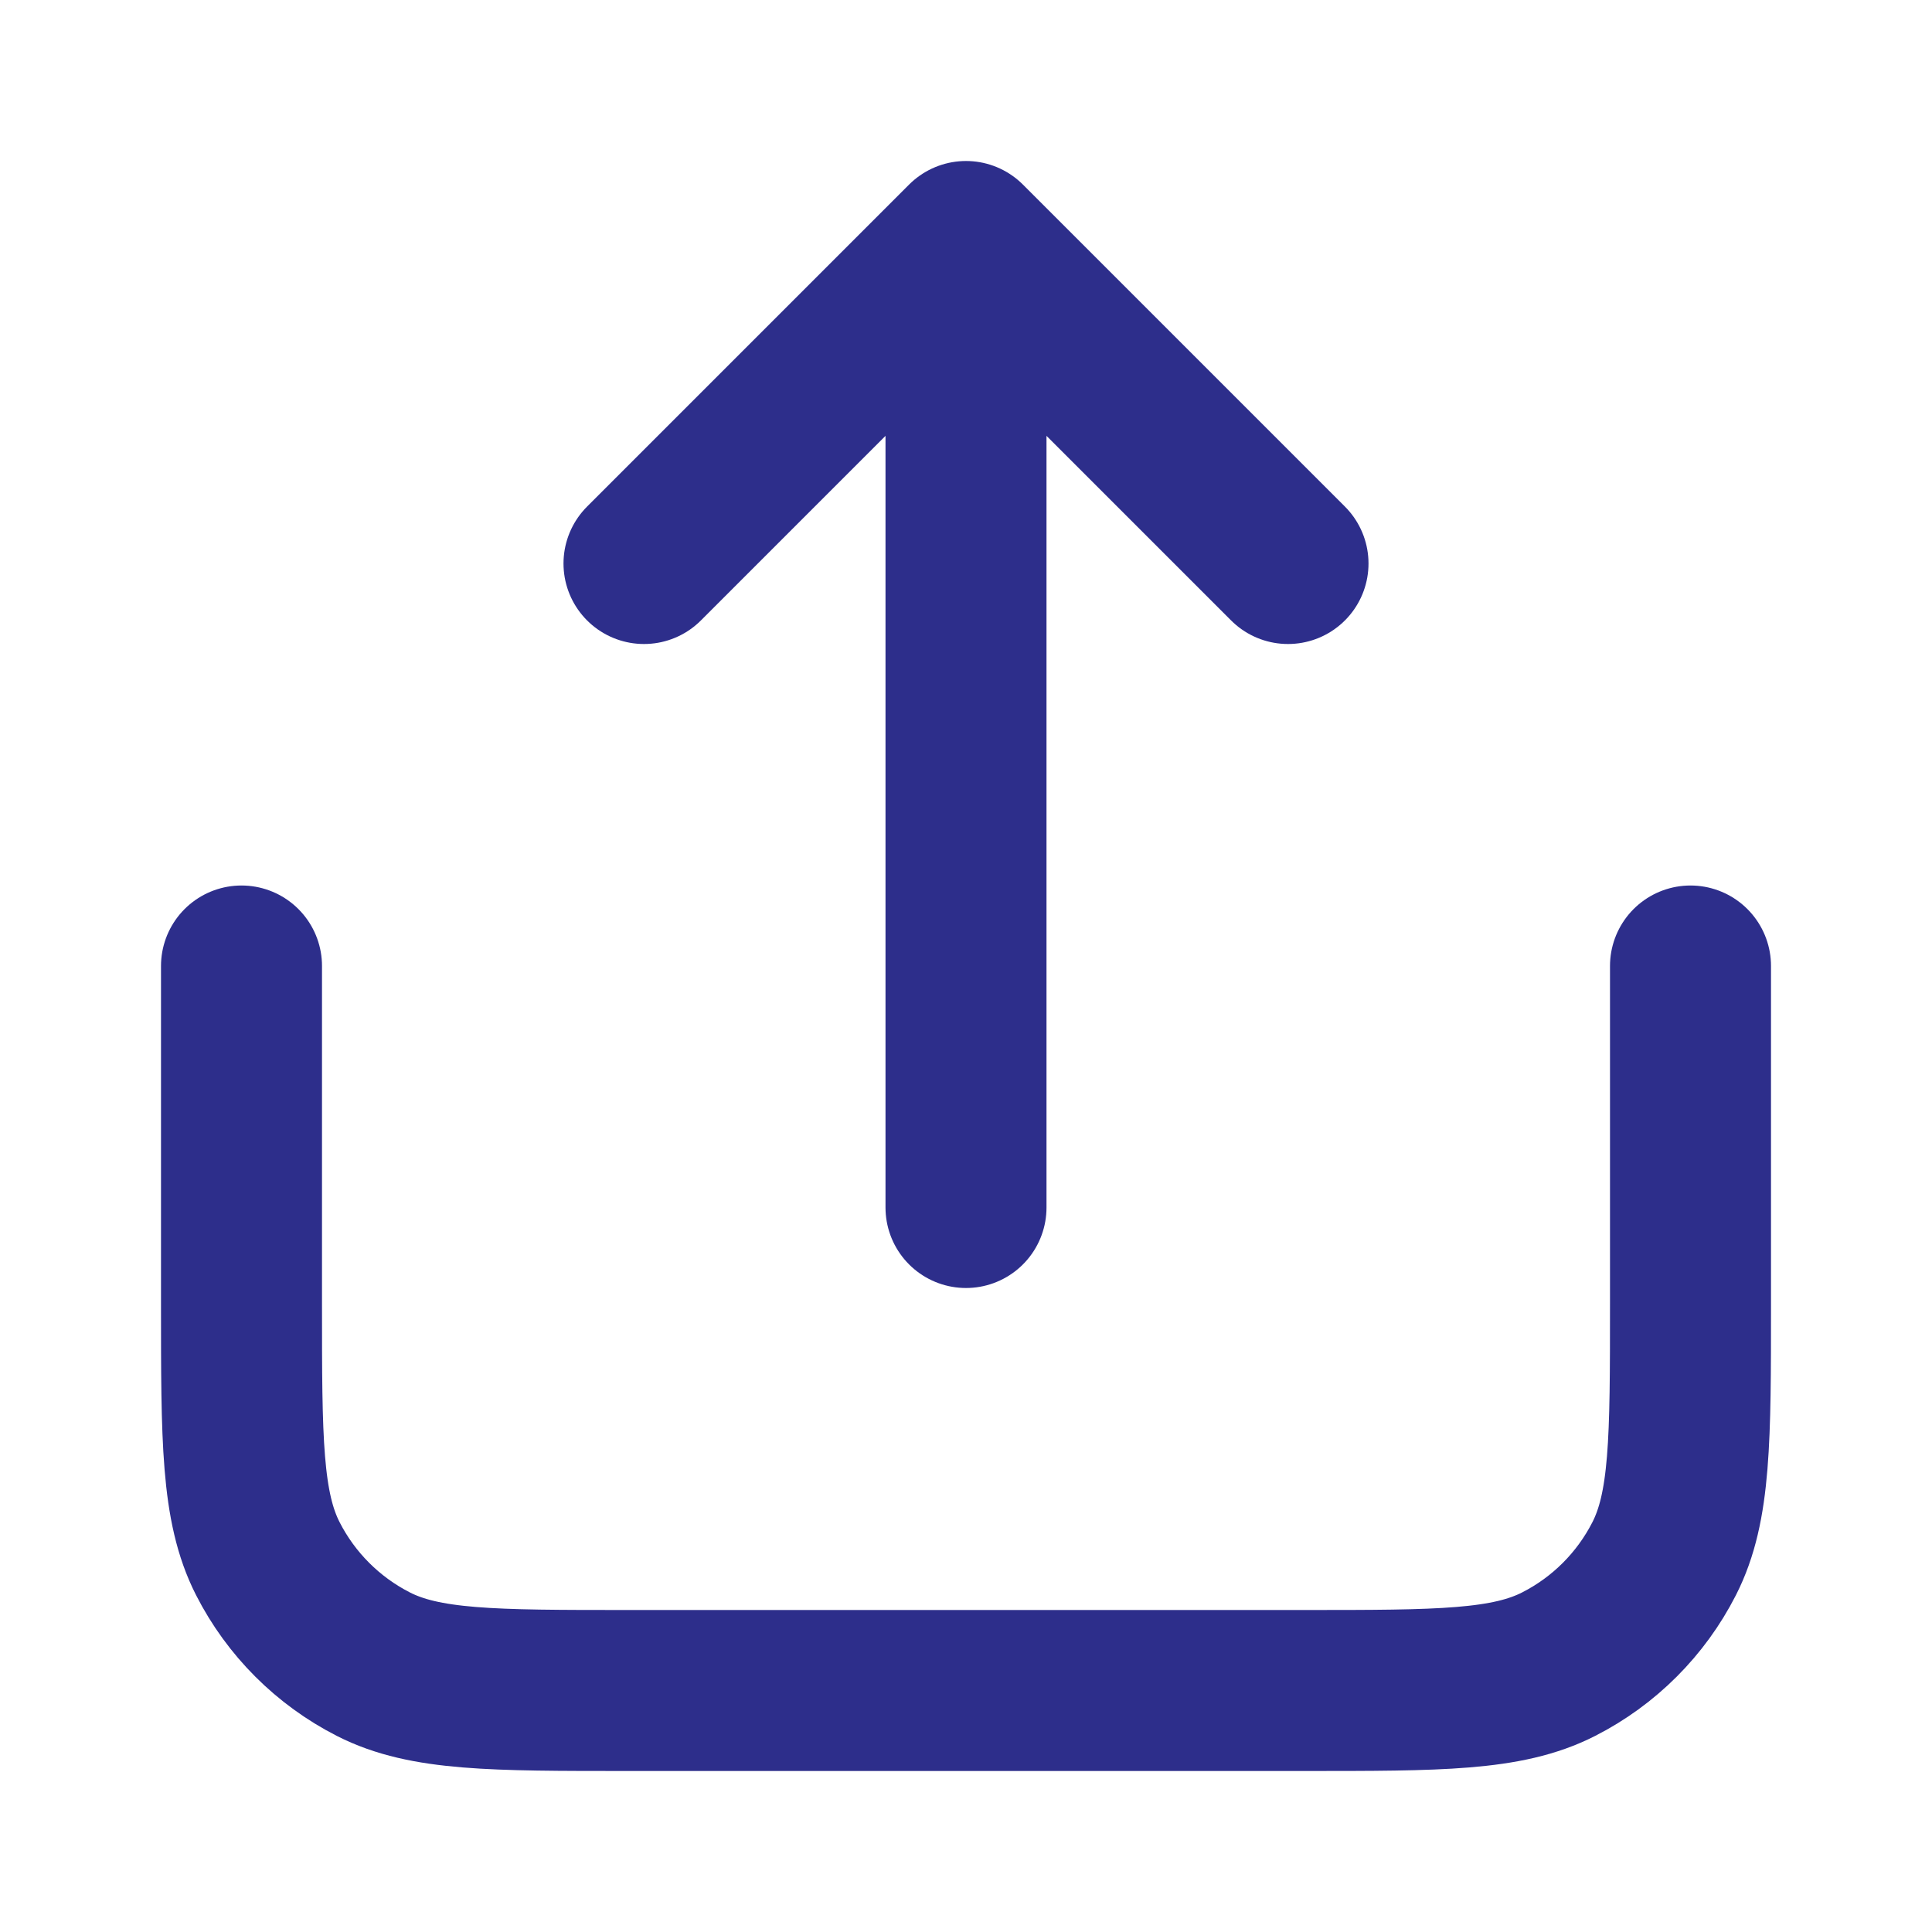
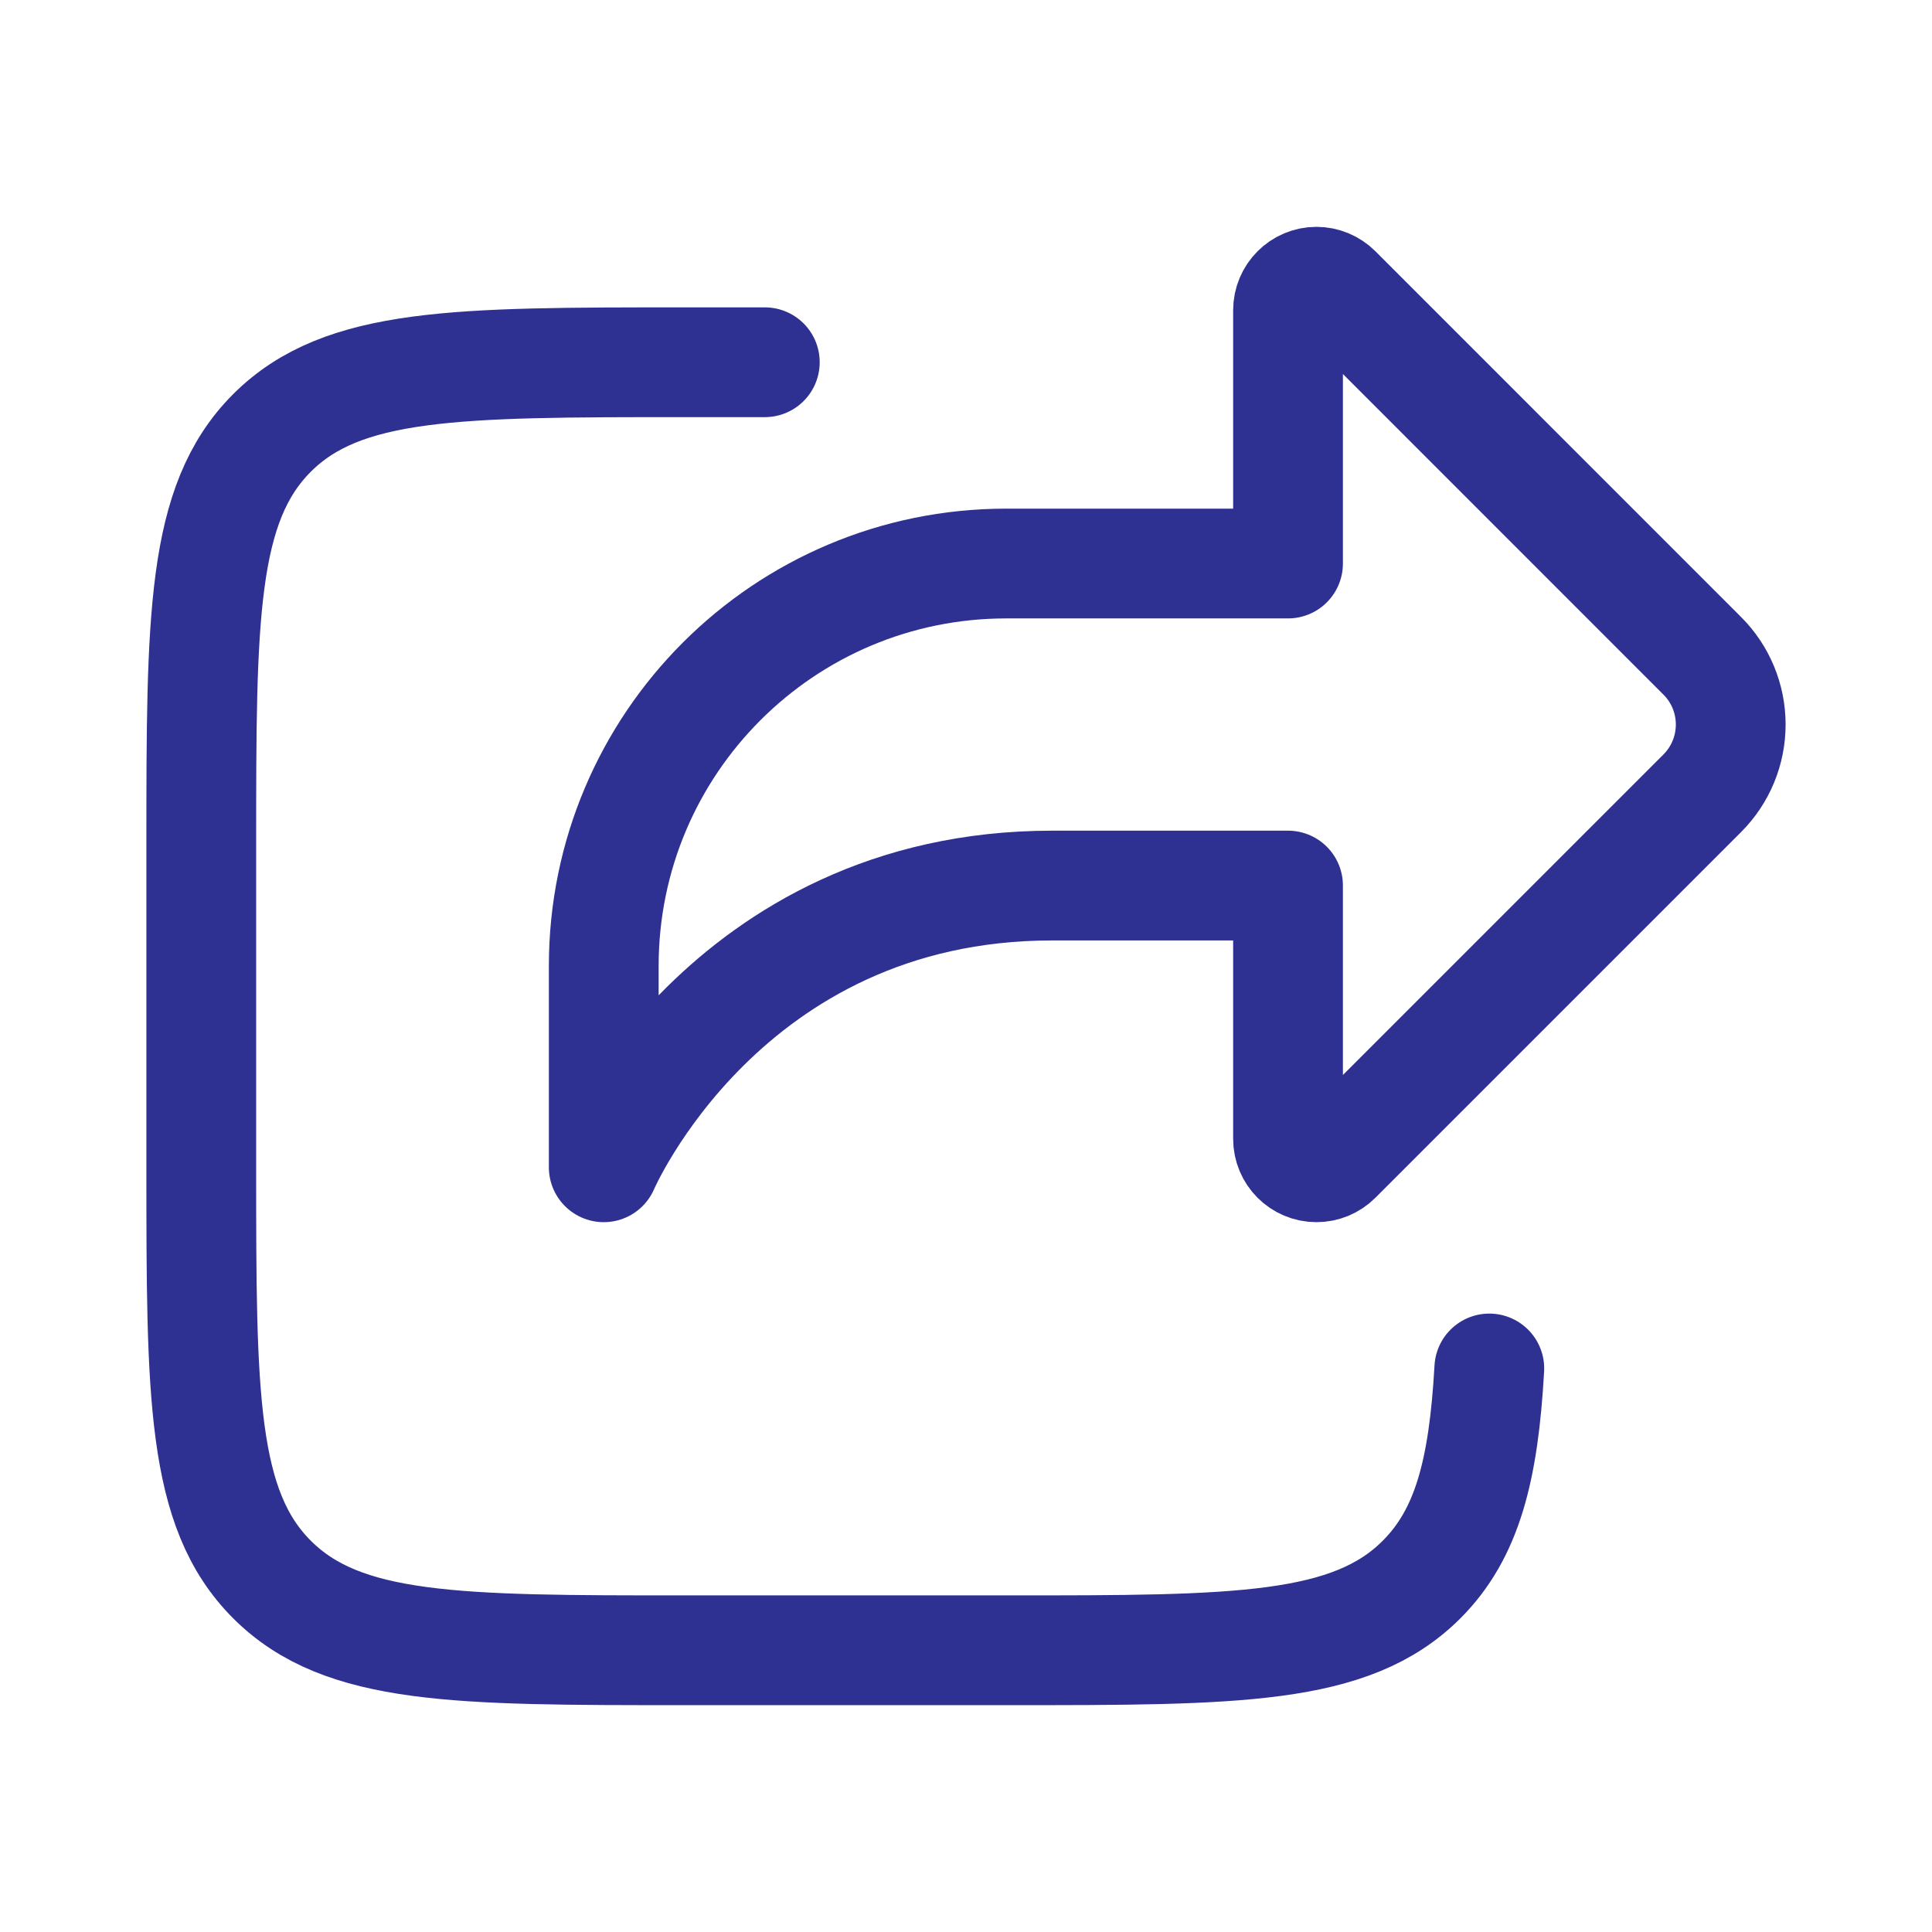
- <svg xmlns="http://www.w3.org/2000/svg" width="24" height="24" viewBox="0 0 24 24" fill="none">
-   <path d="M21 12V16.2C21 17.88 21 18.72 20.673 19.362C20.385 19.927 19.927 20.385 19.362 20.673C18.72 21 17.88 21 16.2 21H7.8C6.12 21 5.28 21 4.638 20.673C4.074 20.385 3.615 19.927 3.327 19.362C3 18.72 3 17.88 3 16.2V12M8 7L12 3L16 7M12 3V15" stroke="#2D2E8B" stroke-width="2" stroke-linecap="round" stroke-linejoin="round" />
+ <svg xmlns="http://www.w3.org/2000/svg" width="22" height="22" viewBox="0 0 22 22" fill="none">
+   <path d="M8.709 4.125H7.792C5.199 4.125 3.903 4.125 3.097 4.93C2.292 5.736 2.292 7.032 2.292 9.625V13.292C2.292 15.884 2.292 17.181 3.097 17.986C3.903 18.792 5.199 18.792 7.792 18.792H11.494C14.086 18.792 15.383 18.792 16.188 17.986C16.71 17.464 16.894 16.736 16.959 15.583" stroke-width="1.25" stroke-linecap="round" stroke-linejoin="round" stroke="#2E3192" />
+   <path d="M14.667 3.533V6.417H11.458C8.927 6.417 6.875 8.469 6.875 11V13.292C6.875 13.292 8.25 10.084 11.982 10.084H14.667V12.968C14.667 13.147 14.812 13.292 14.991 13.292C15.077 13.292 15.159 13.258 15.22 13.197L19.384 9.033C19.592 8.825 19.708 8.544 19.708 8.25C19.708 7.957 19.592 7.675 19.384 7.468L15.22 3.303C15.159 3.243 15.077 3.208 14.991 3.208C14.812 3.208 14.667 3.354 14.667 3.533Z" stroke-width="1.25" stroke-linecap="round" stroke-linejoin="round" stroke="#2E3192" />
</svg>
